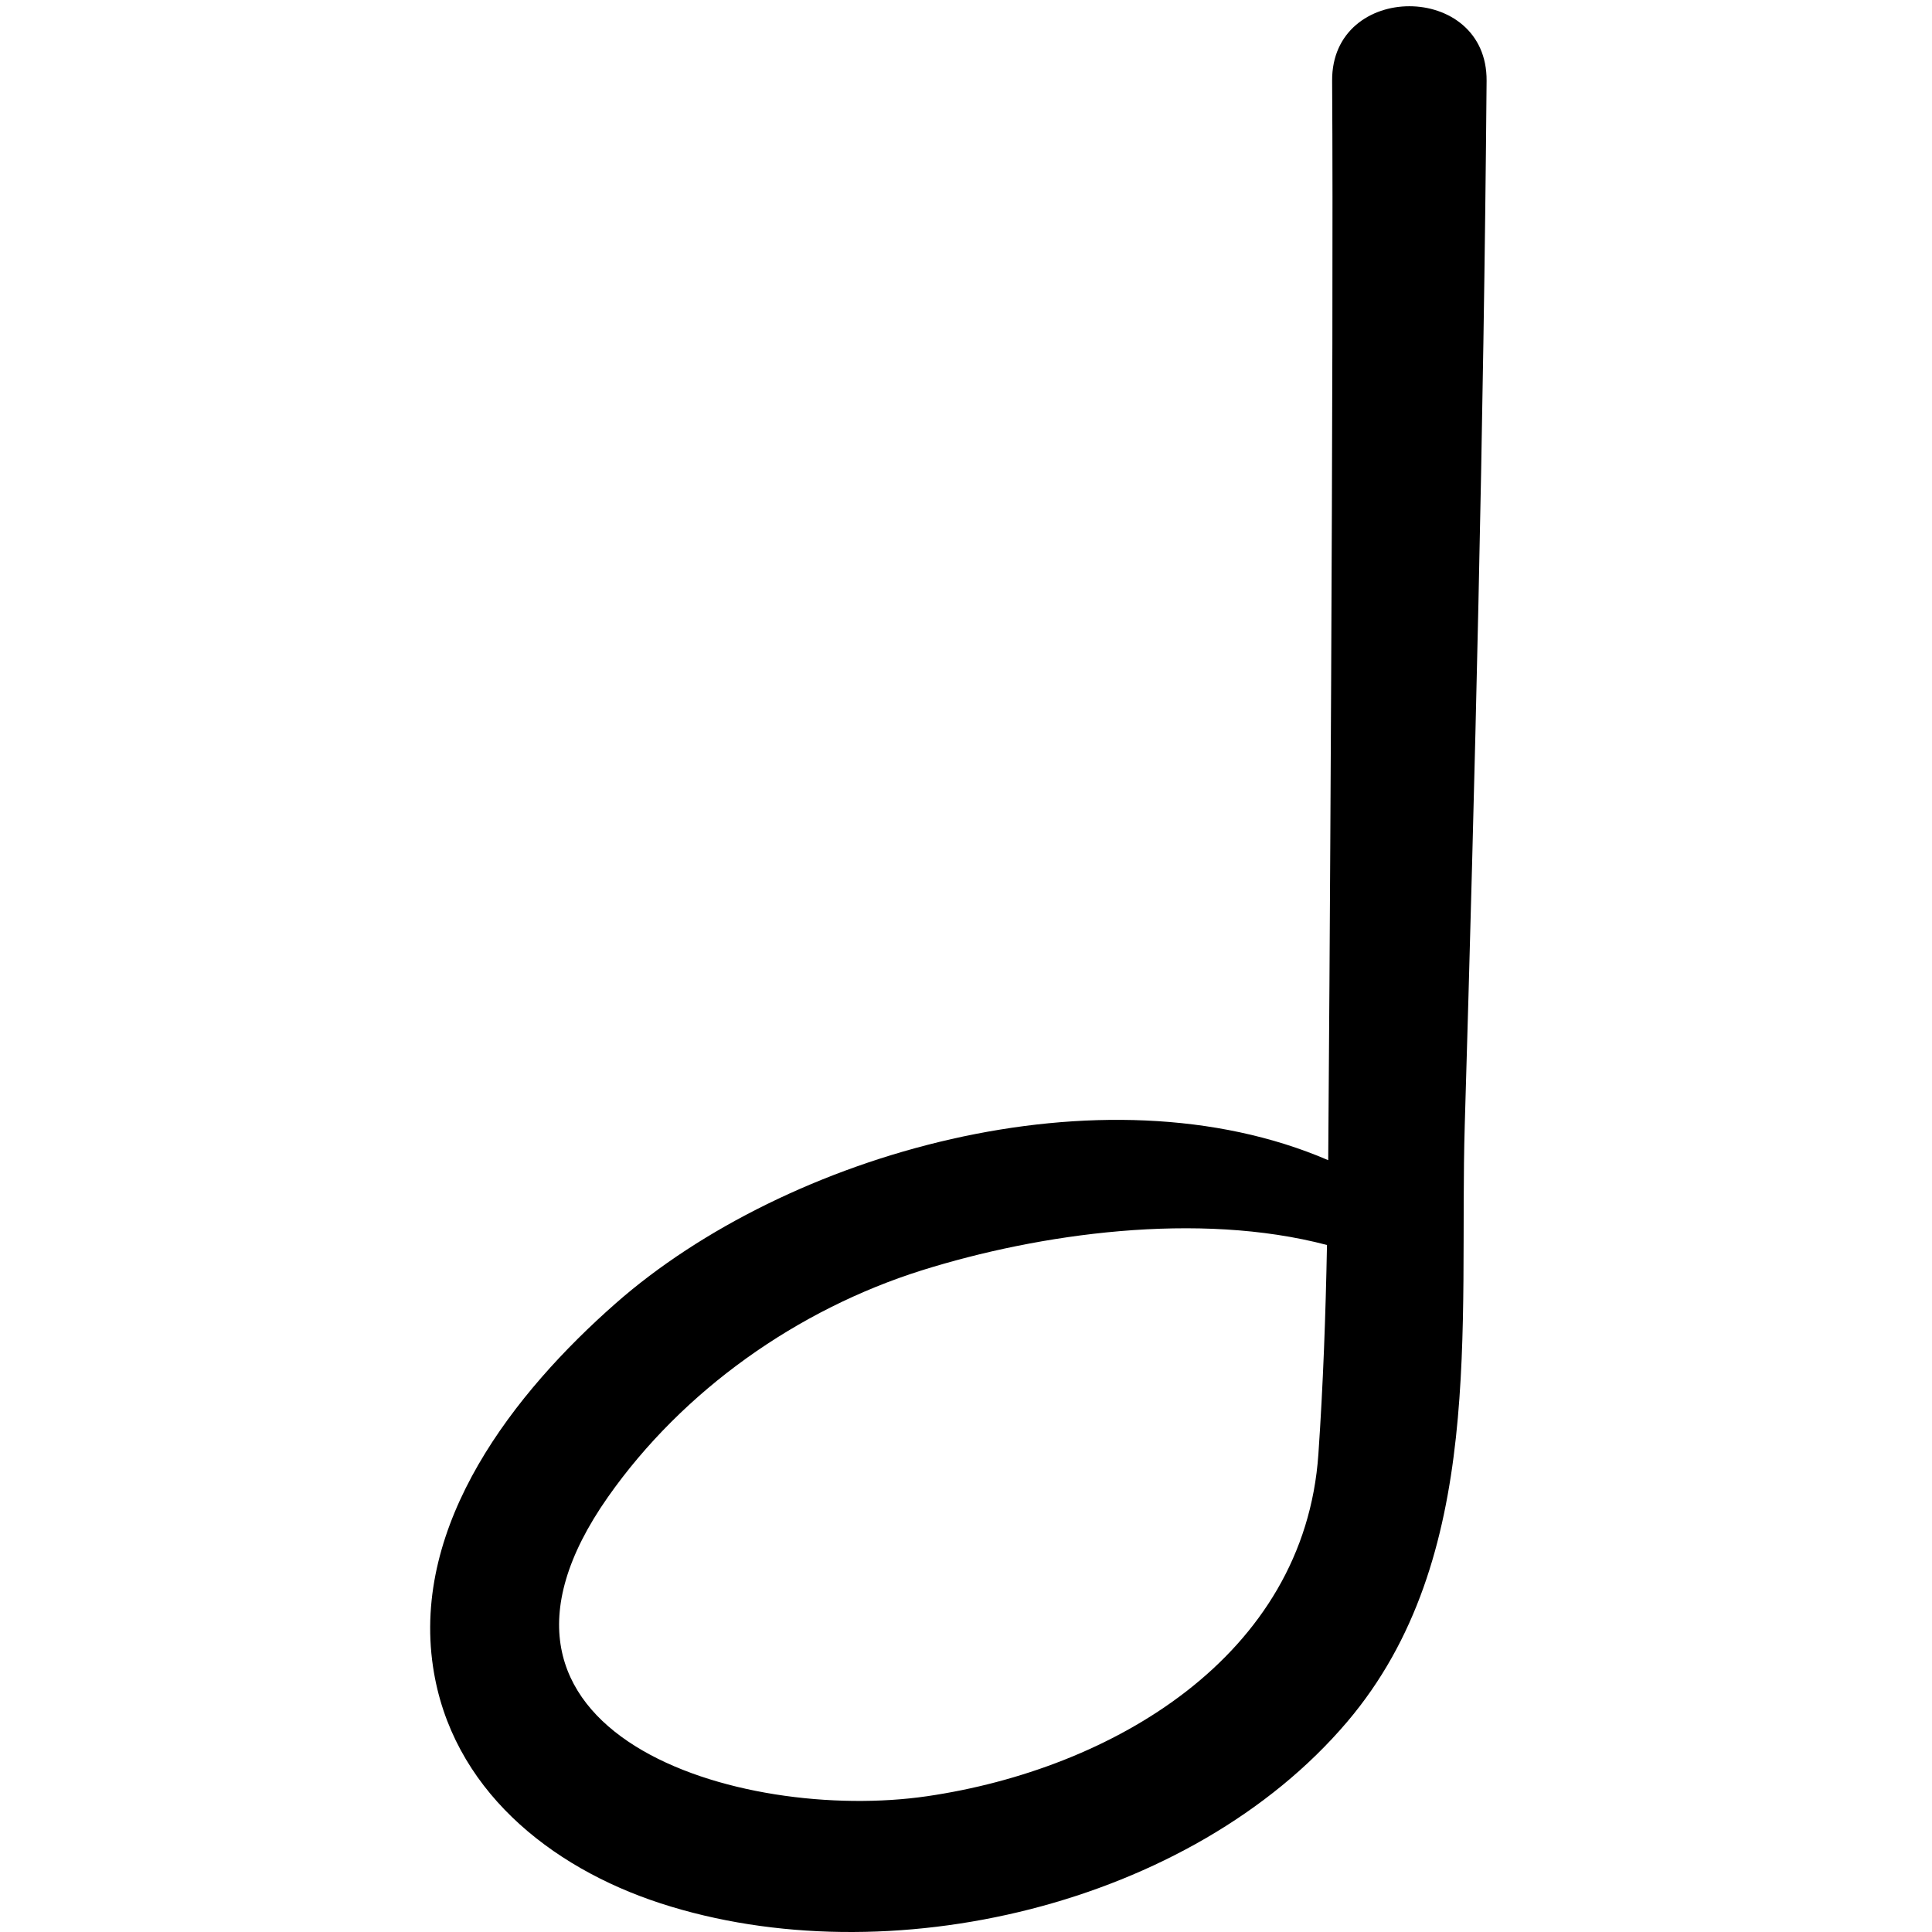
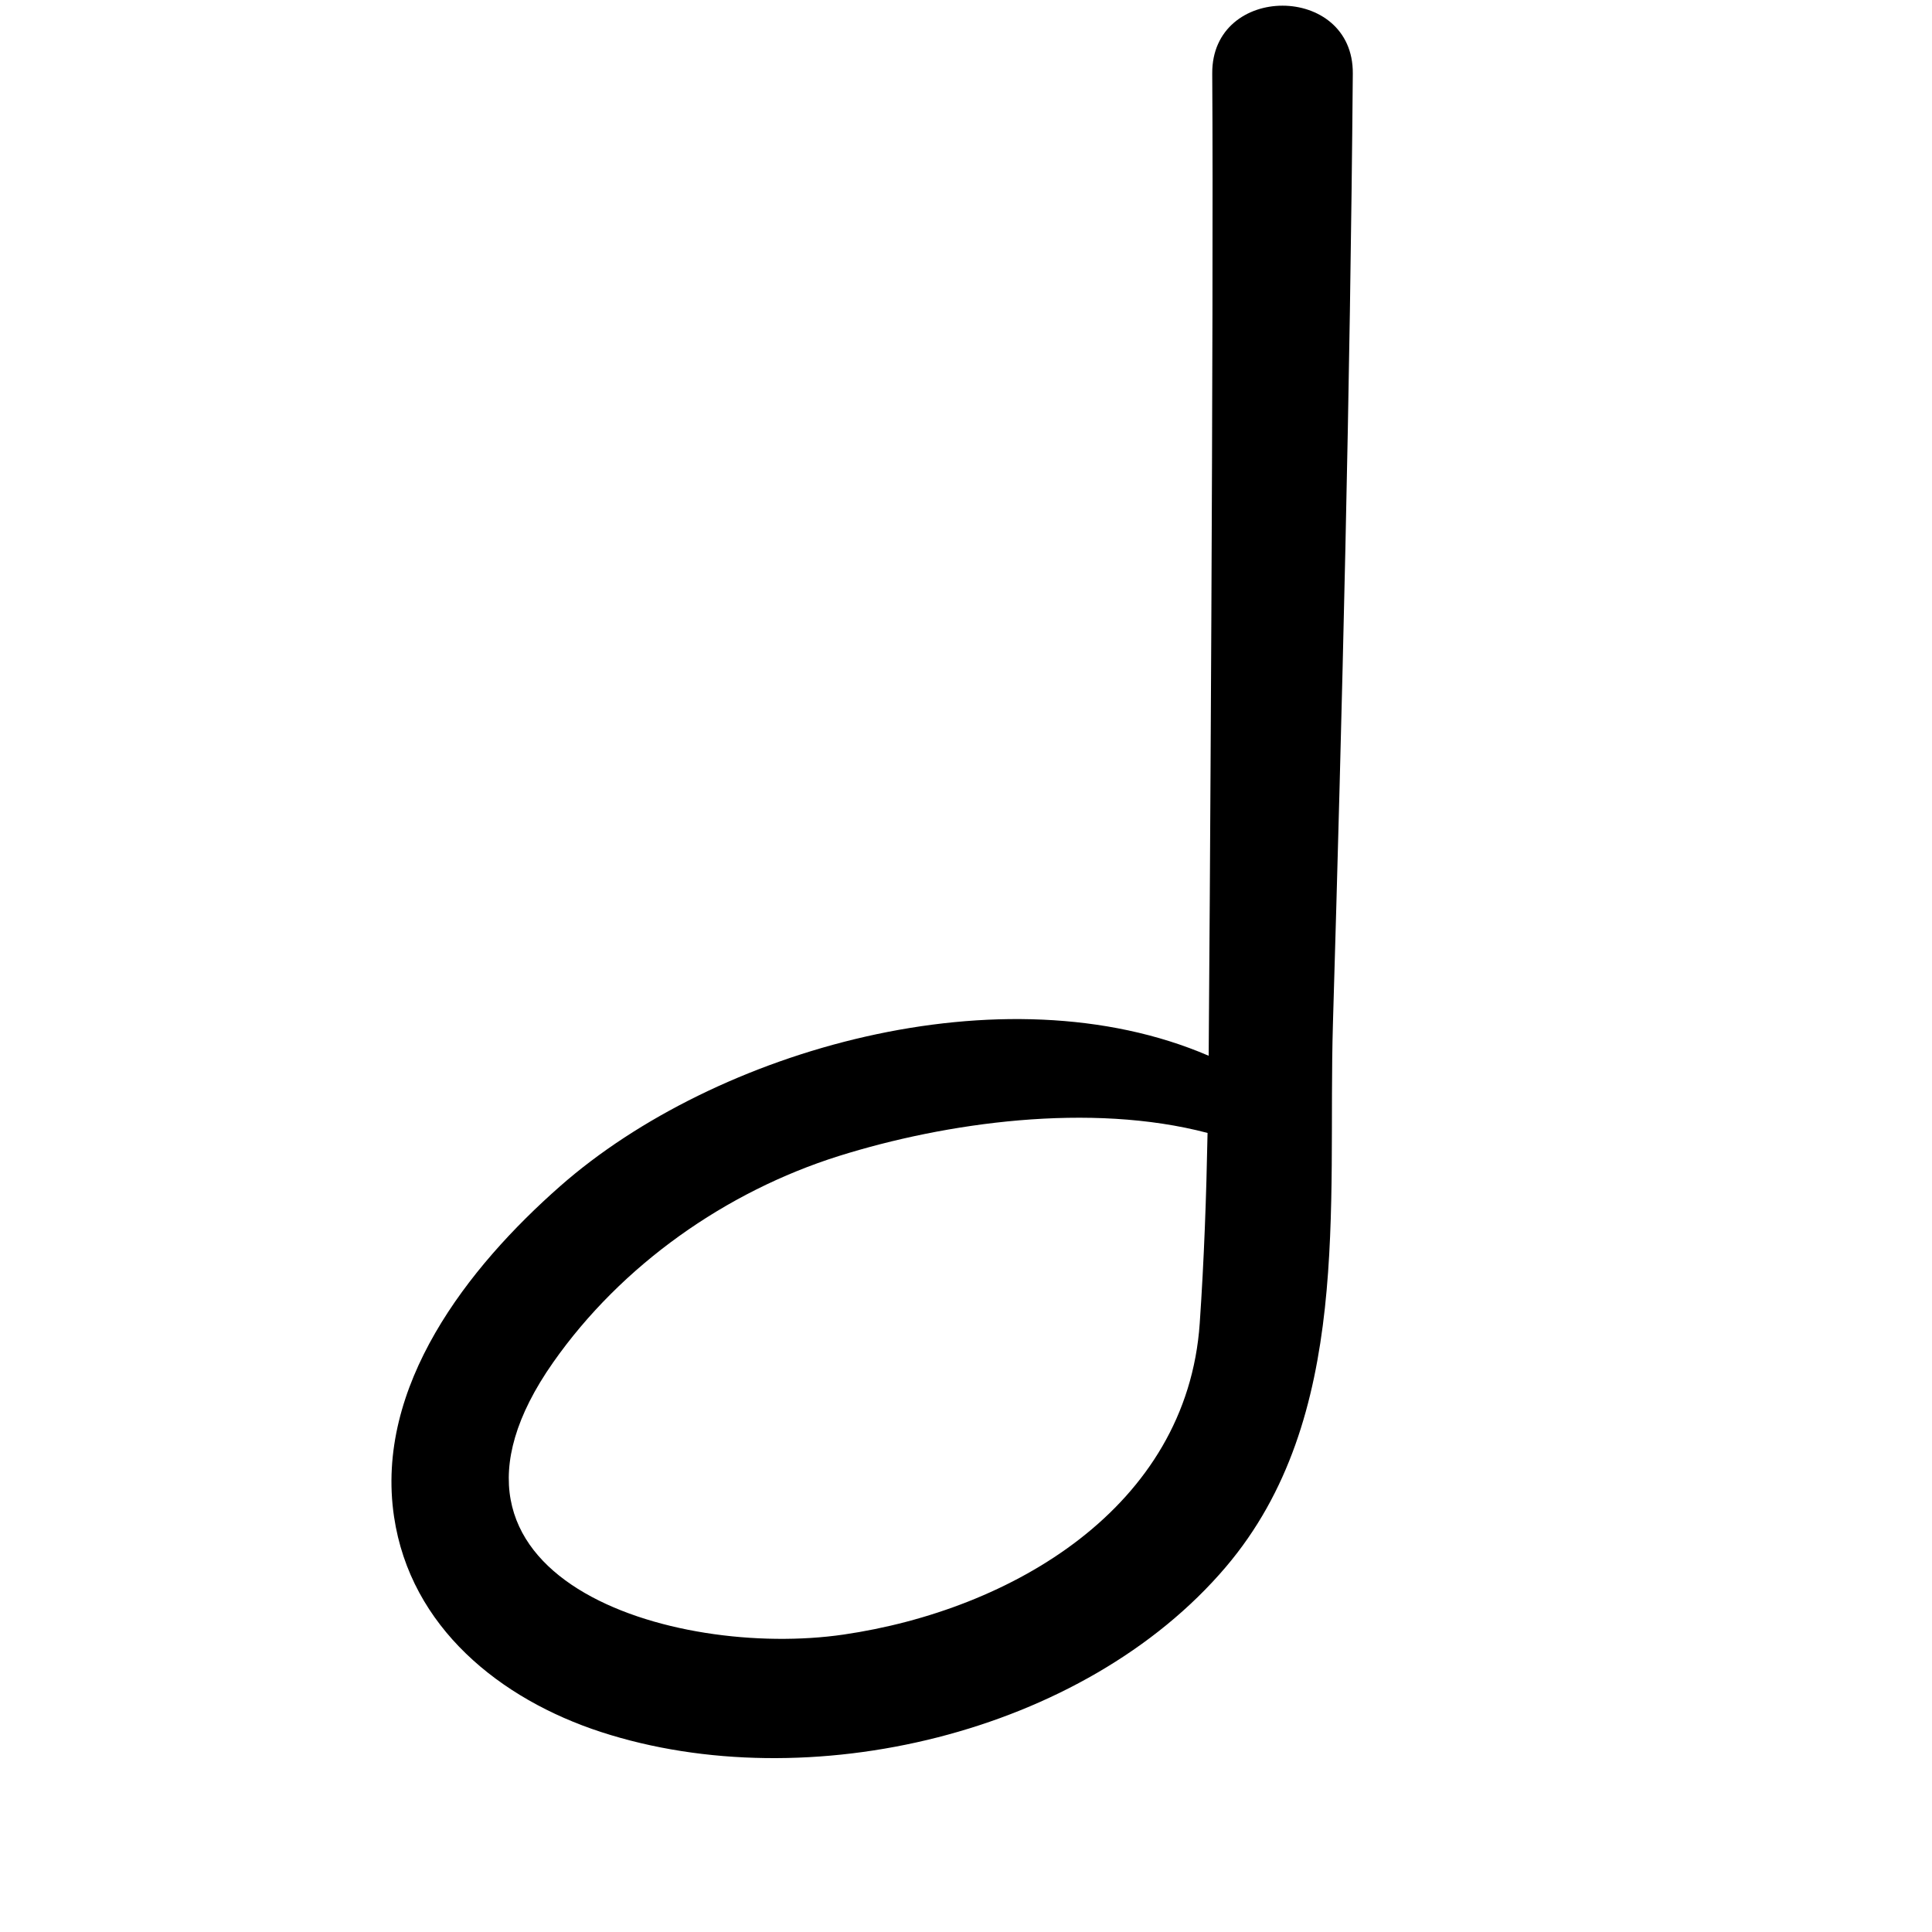
- <svg xmlns="http://www.w3.org/2000/svg" height="91" width="91">
+ <svg xmlns="http://www.w3.org/2000/svg" height="91" width="91" viewBox="0 0 100 100">
  <path d="M62.561 54.646c-10.623-4.573-25.529-.324-33.564 6.747-4.771 4.196-9.609 10.358-8.601 17.115.852 5.724 5.498 9.442 10.718 11.142 10.68 3.475 24.987.109 32.338-8.547 6.555-7.716 5.262-18.651 5.54-28.104.484-16.393.892-32.792 1.029-49.191.038-4.682-7.311-4.688-7.276 0 .082 12.126-.142 46.01-.184 50.838zM43.663 84.605c-8.755 1.275-22.896-2.882-15.03-14.09 3.541-5.045 8.939-8.838 14.781-10.679 5.539-1.738 13.024-2.793 19.089-1.195-.063 3.291-.18 6.579-.405 9.851-.656 9.56-9.768 14.848-18.435 16.113z" />
</svg>
